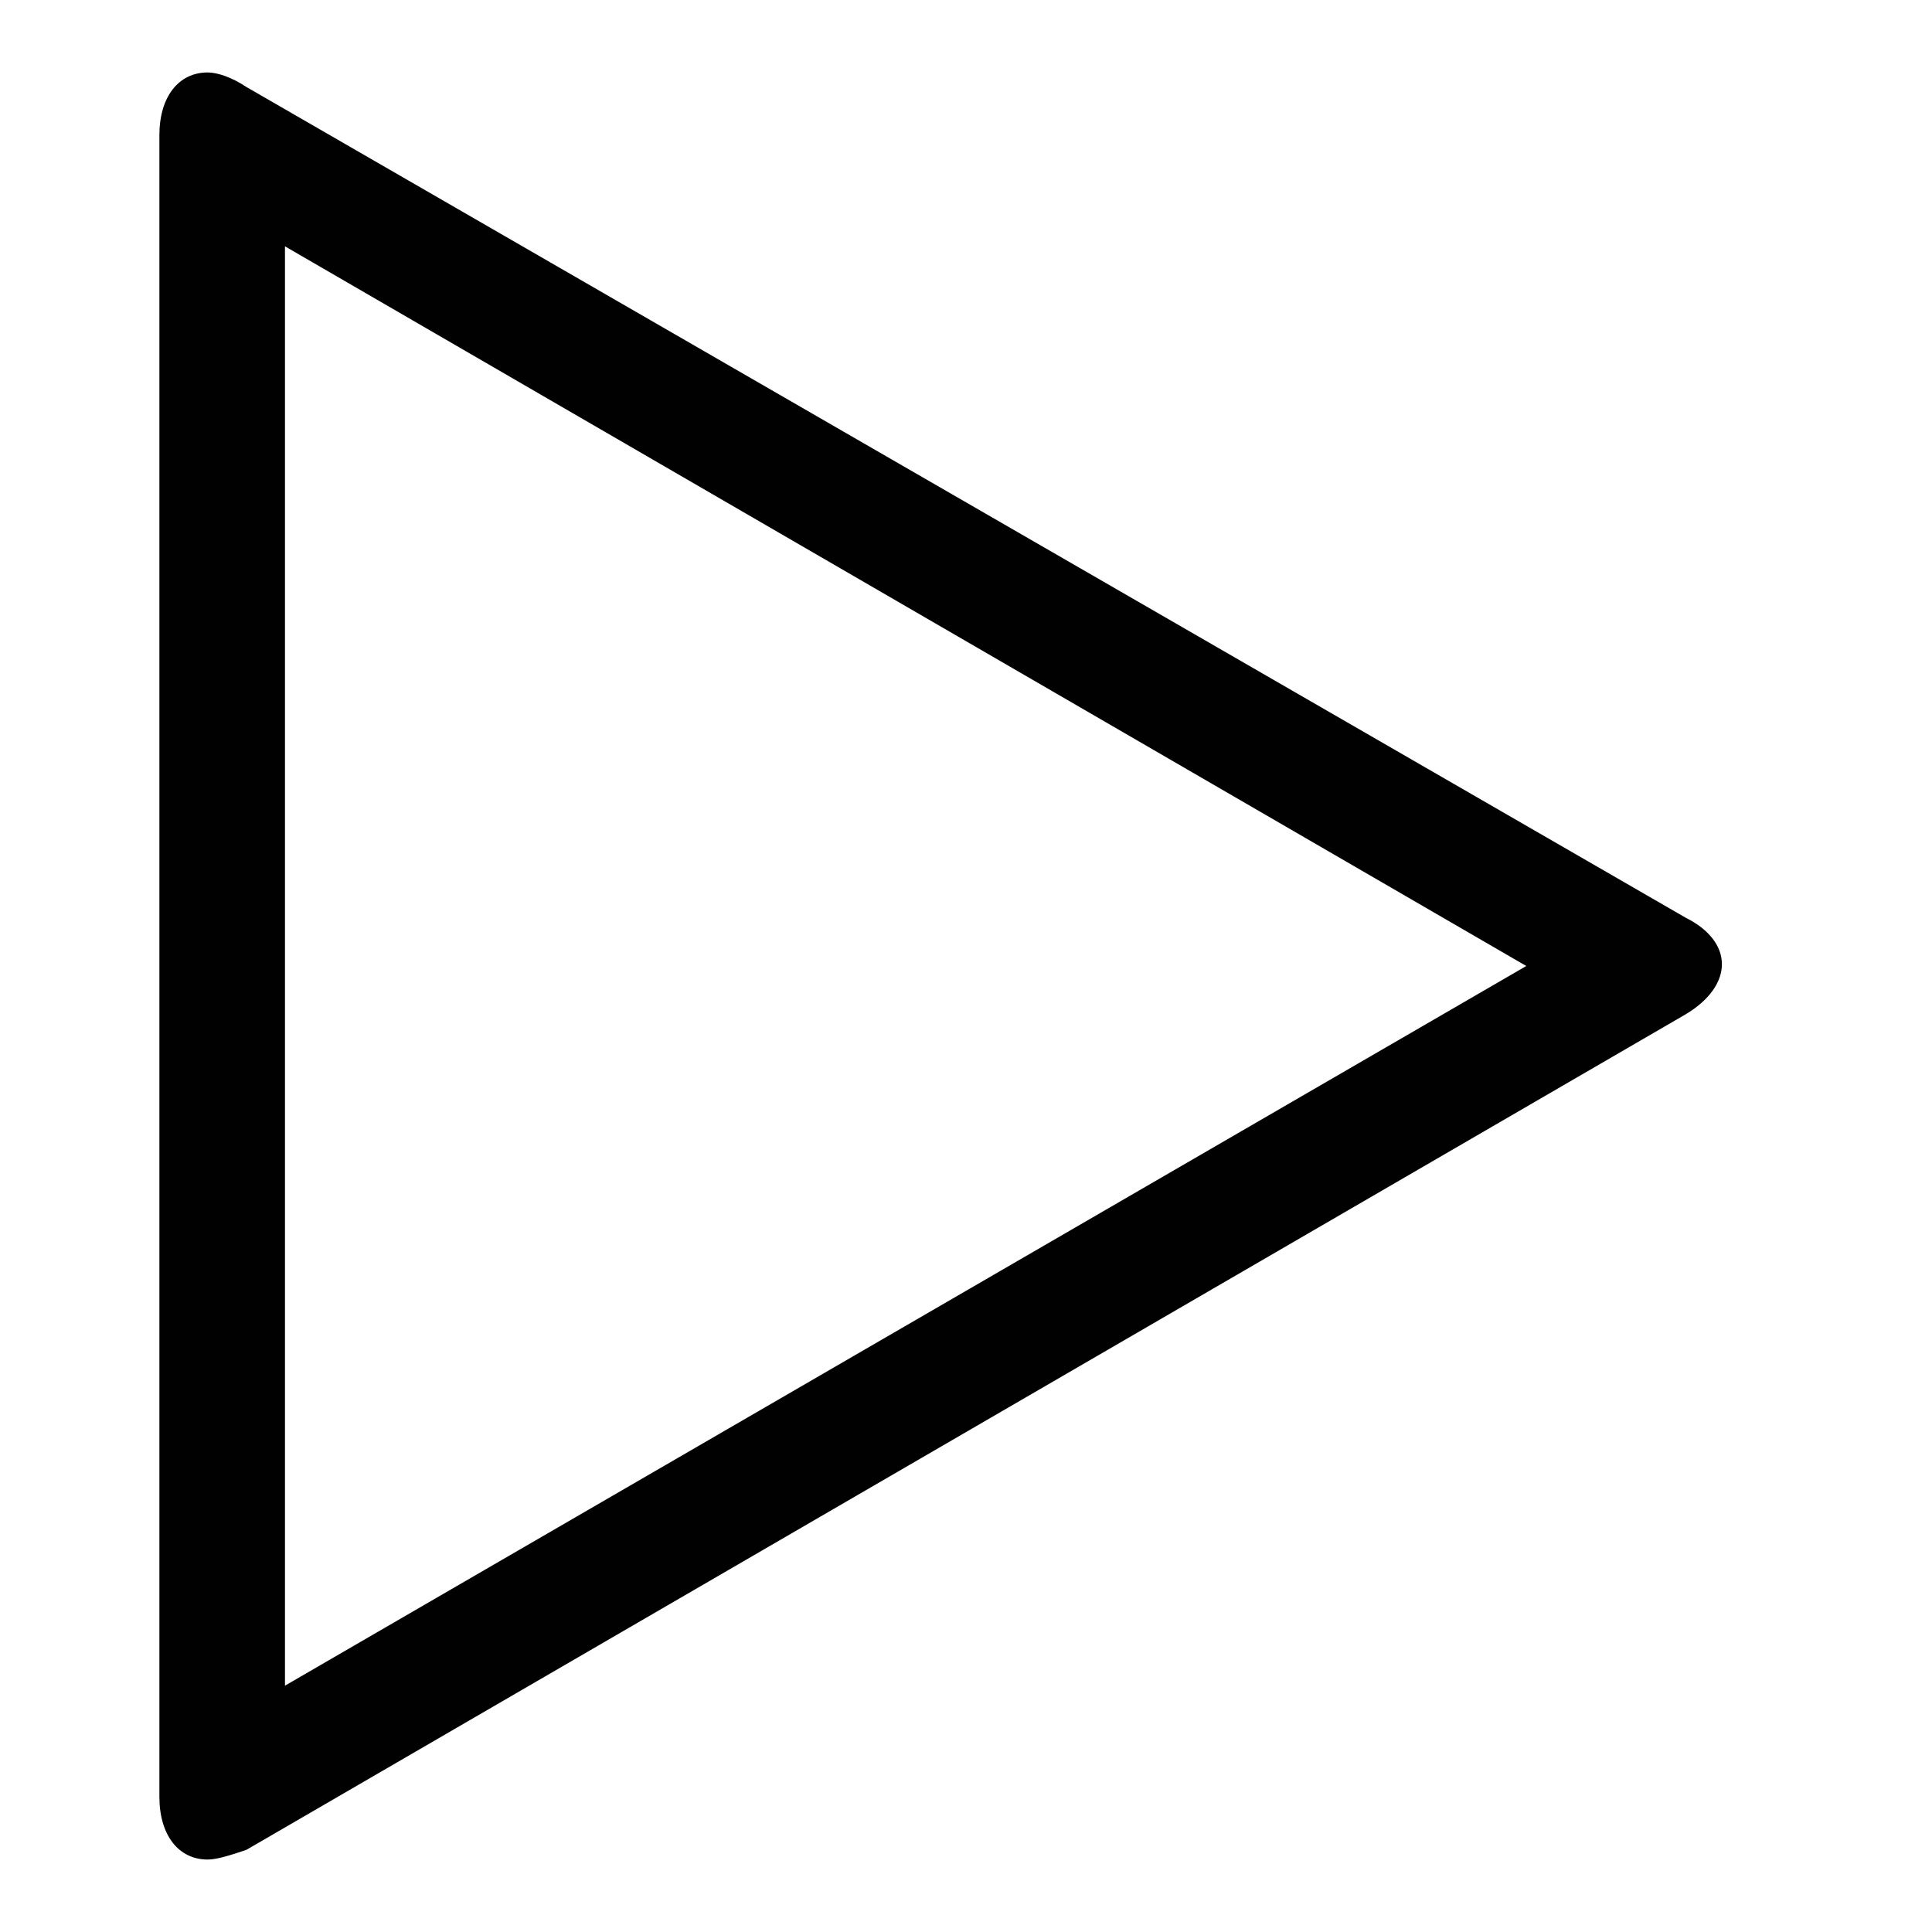
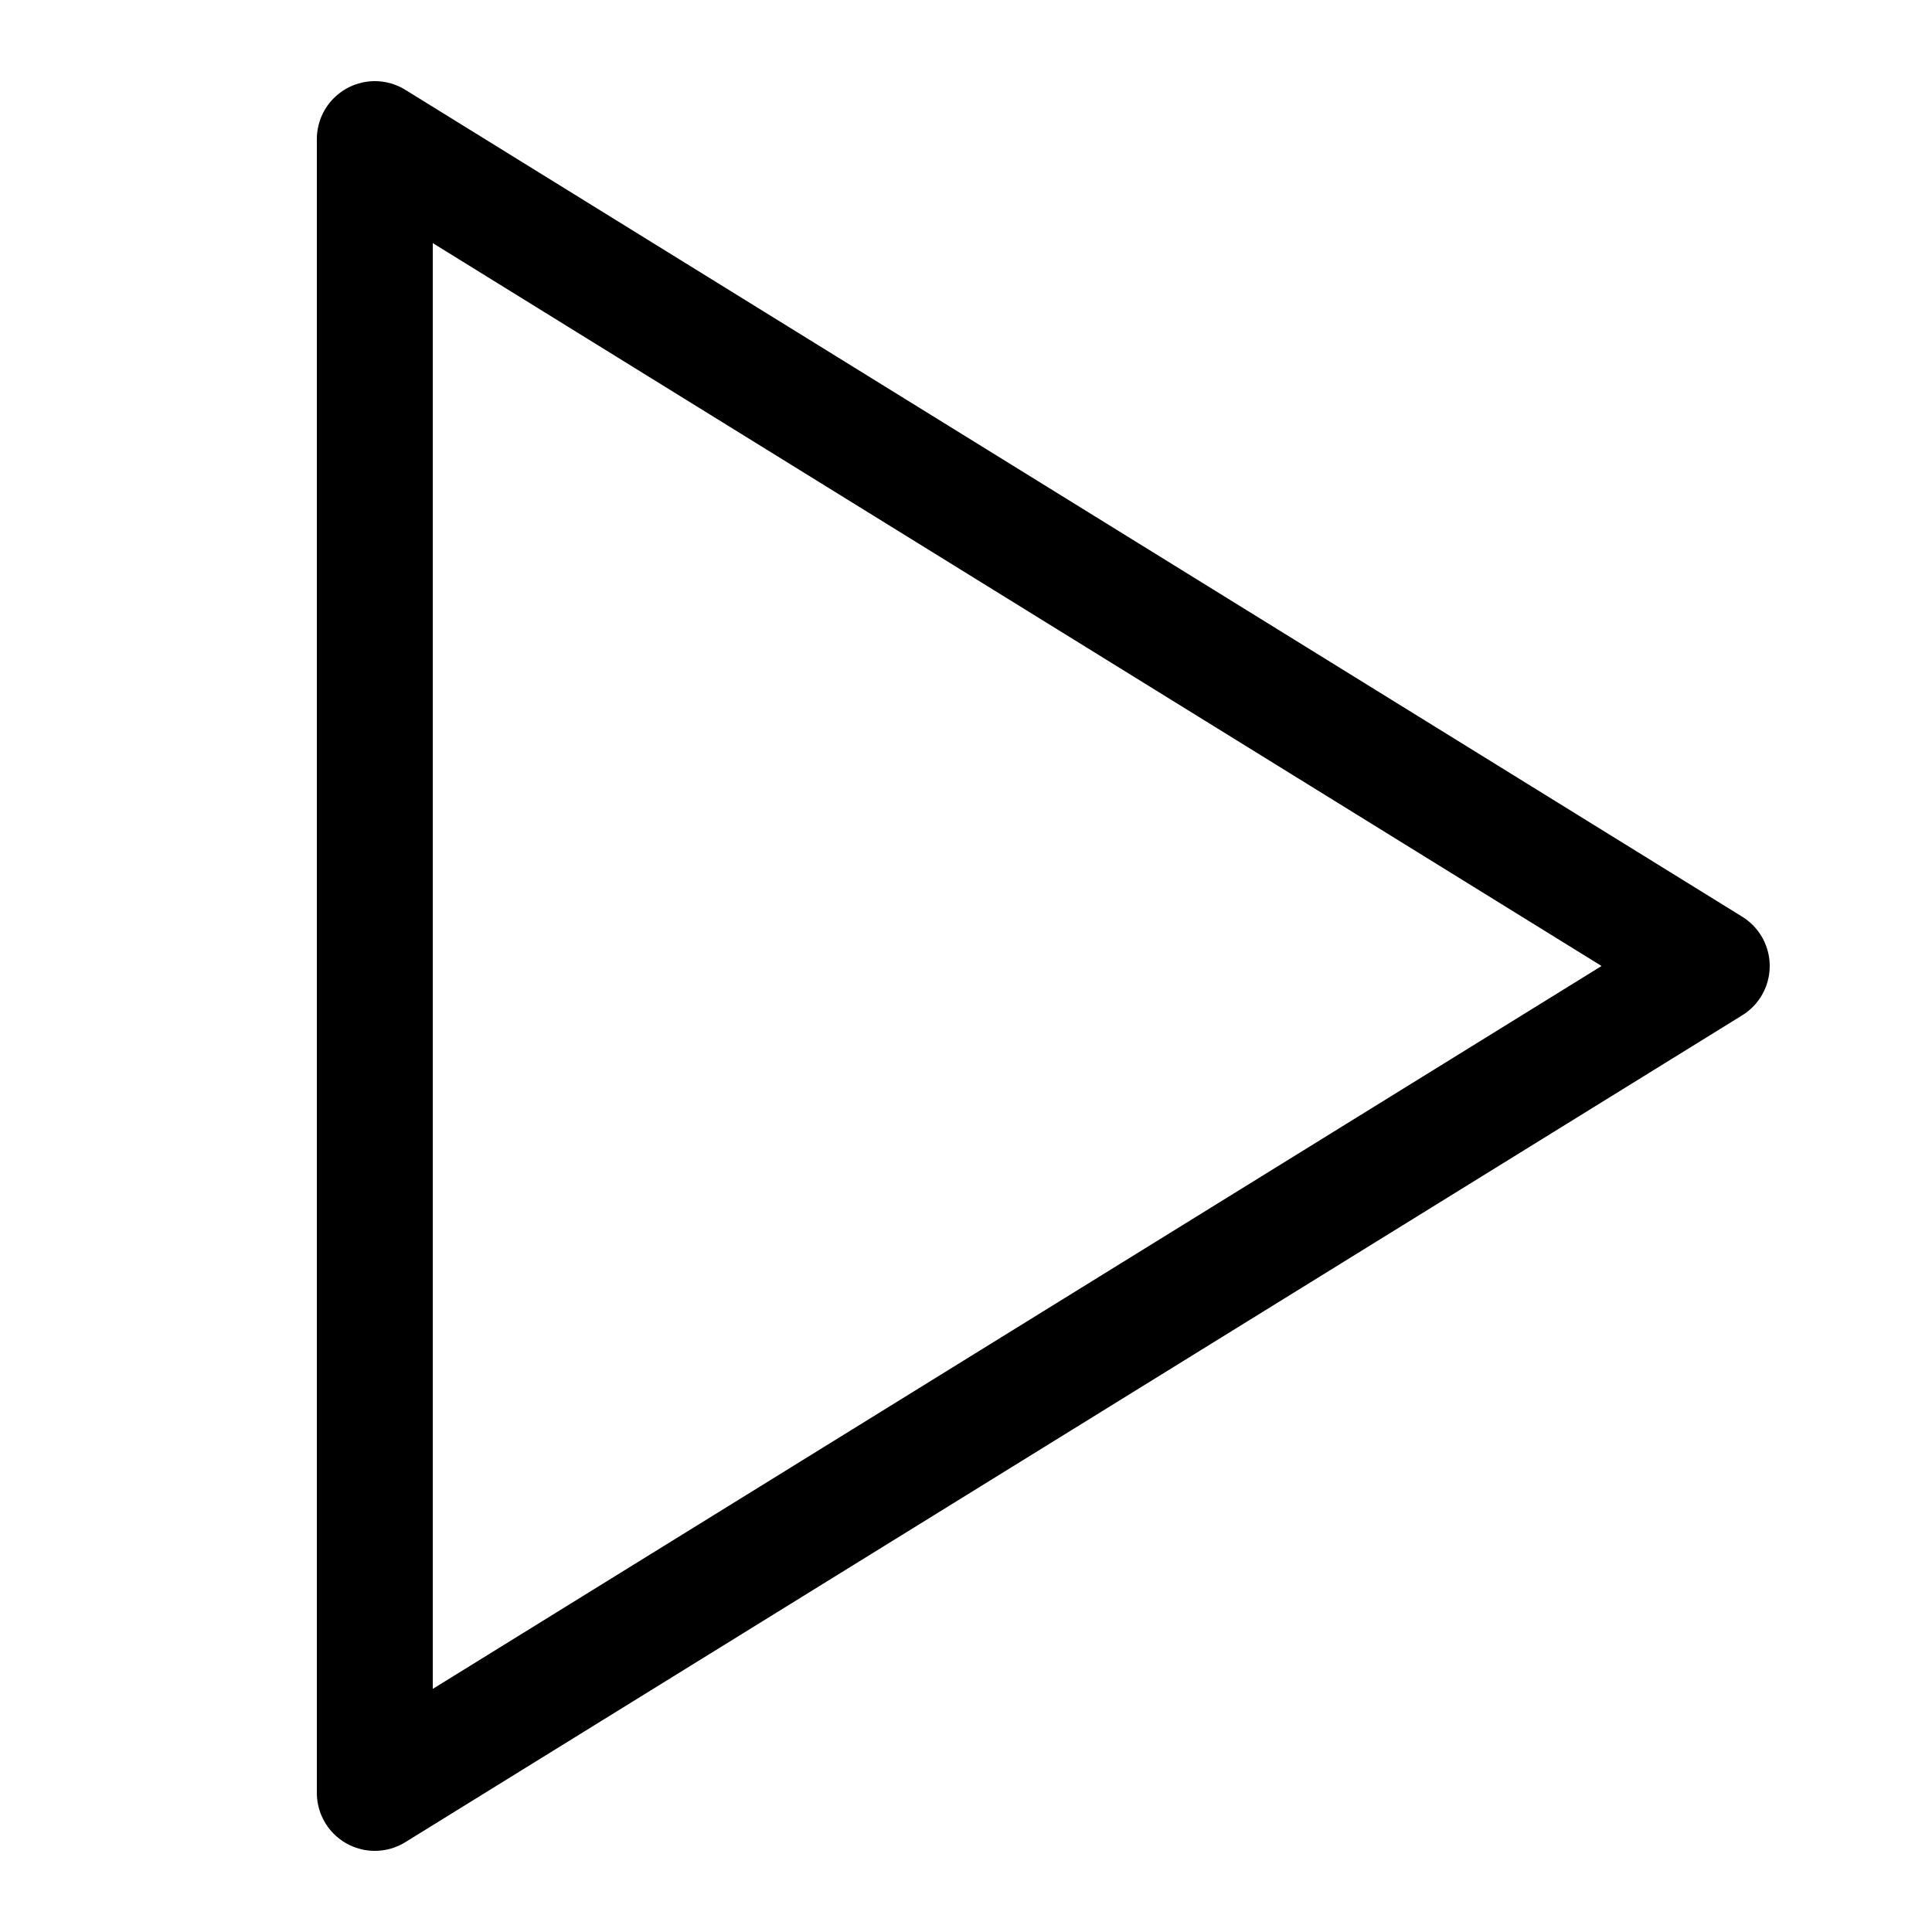
- <svg xmlns="http://www.w3.org/2000/svg" version="1.1" id="Layer_1" x="0px" y="0px" viewBox="0 0 40 40" enable-background="new 0 0 40 40" xml:space="preserve">
-   <path fill="#010101" d="M5.9,5.1L31.6,20L5.9,34.9L5.9,5.1 M4.3,1.5c-0.6,0-1,0.5-1,1.3l0,34.4c0,0.8,0.4,1.3,1,1.3  c0.2,0,0.5-0.1,0.8-0.2L34.9,21c1-0.6,1-1.5,0-2L5.1,1.8C4.8,1.6,4.5,1.5,4.3,1.5L4.3,1.5z" />
+ <svg xmlns="http://www.w3.org/2000/svg" version="1.1" id="Layer_1" x="0px" y="0px" viewBox="0 0 50 50" enable-background="new 0 0 50 50" xml:space="preserve">
+   <g id="XMLID_2_">
+     <polygon id="XMLID_1_" fill="none" stroke="#000000" stroke-width="3" stroke-linecap="round" stroke-linejoin="round" stroke-miterlimit="10" points="   9.7,46.4 44.3,25 9.7,3.6  " />
+   </g>
</svg>
